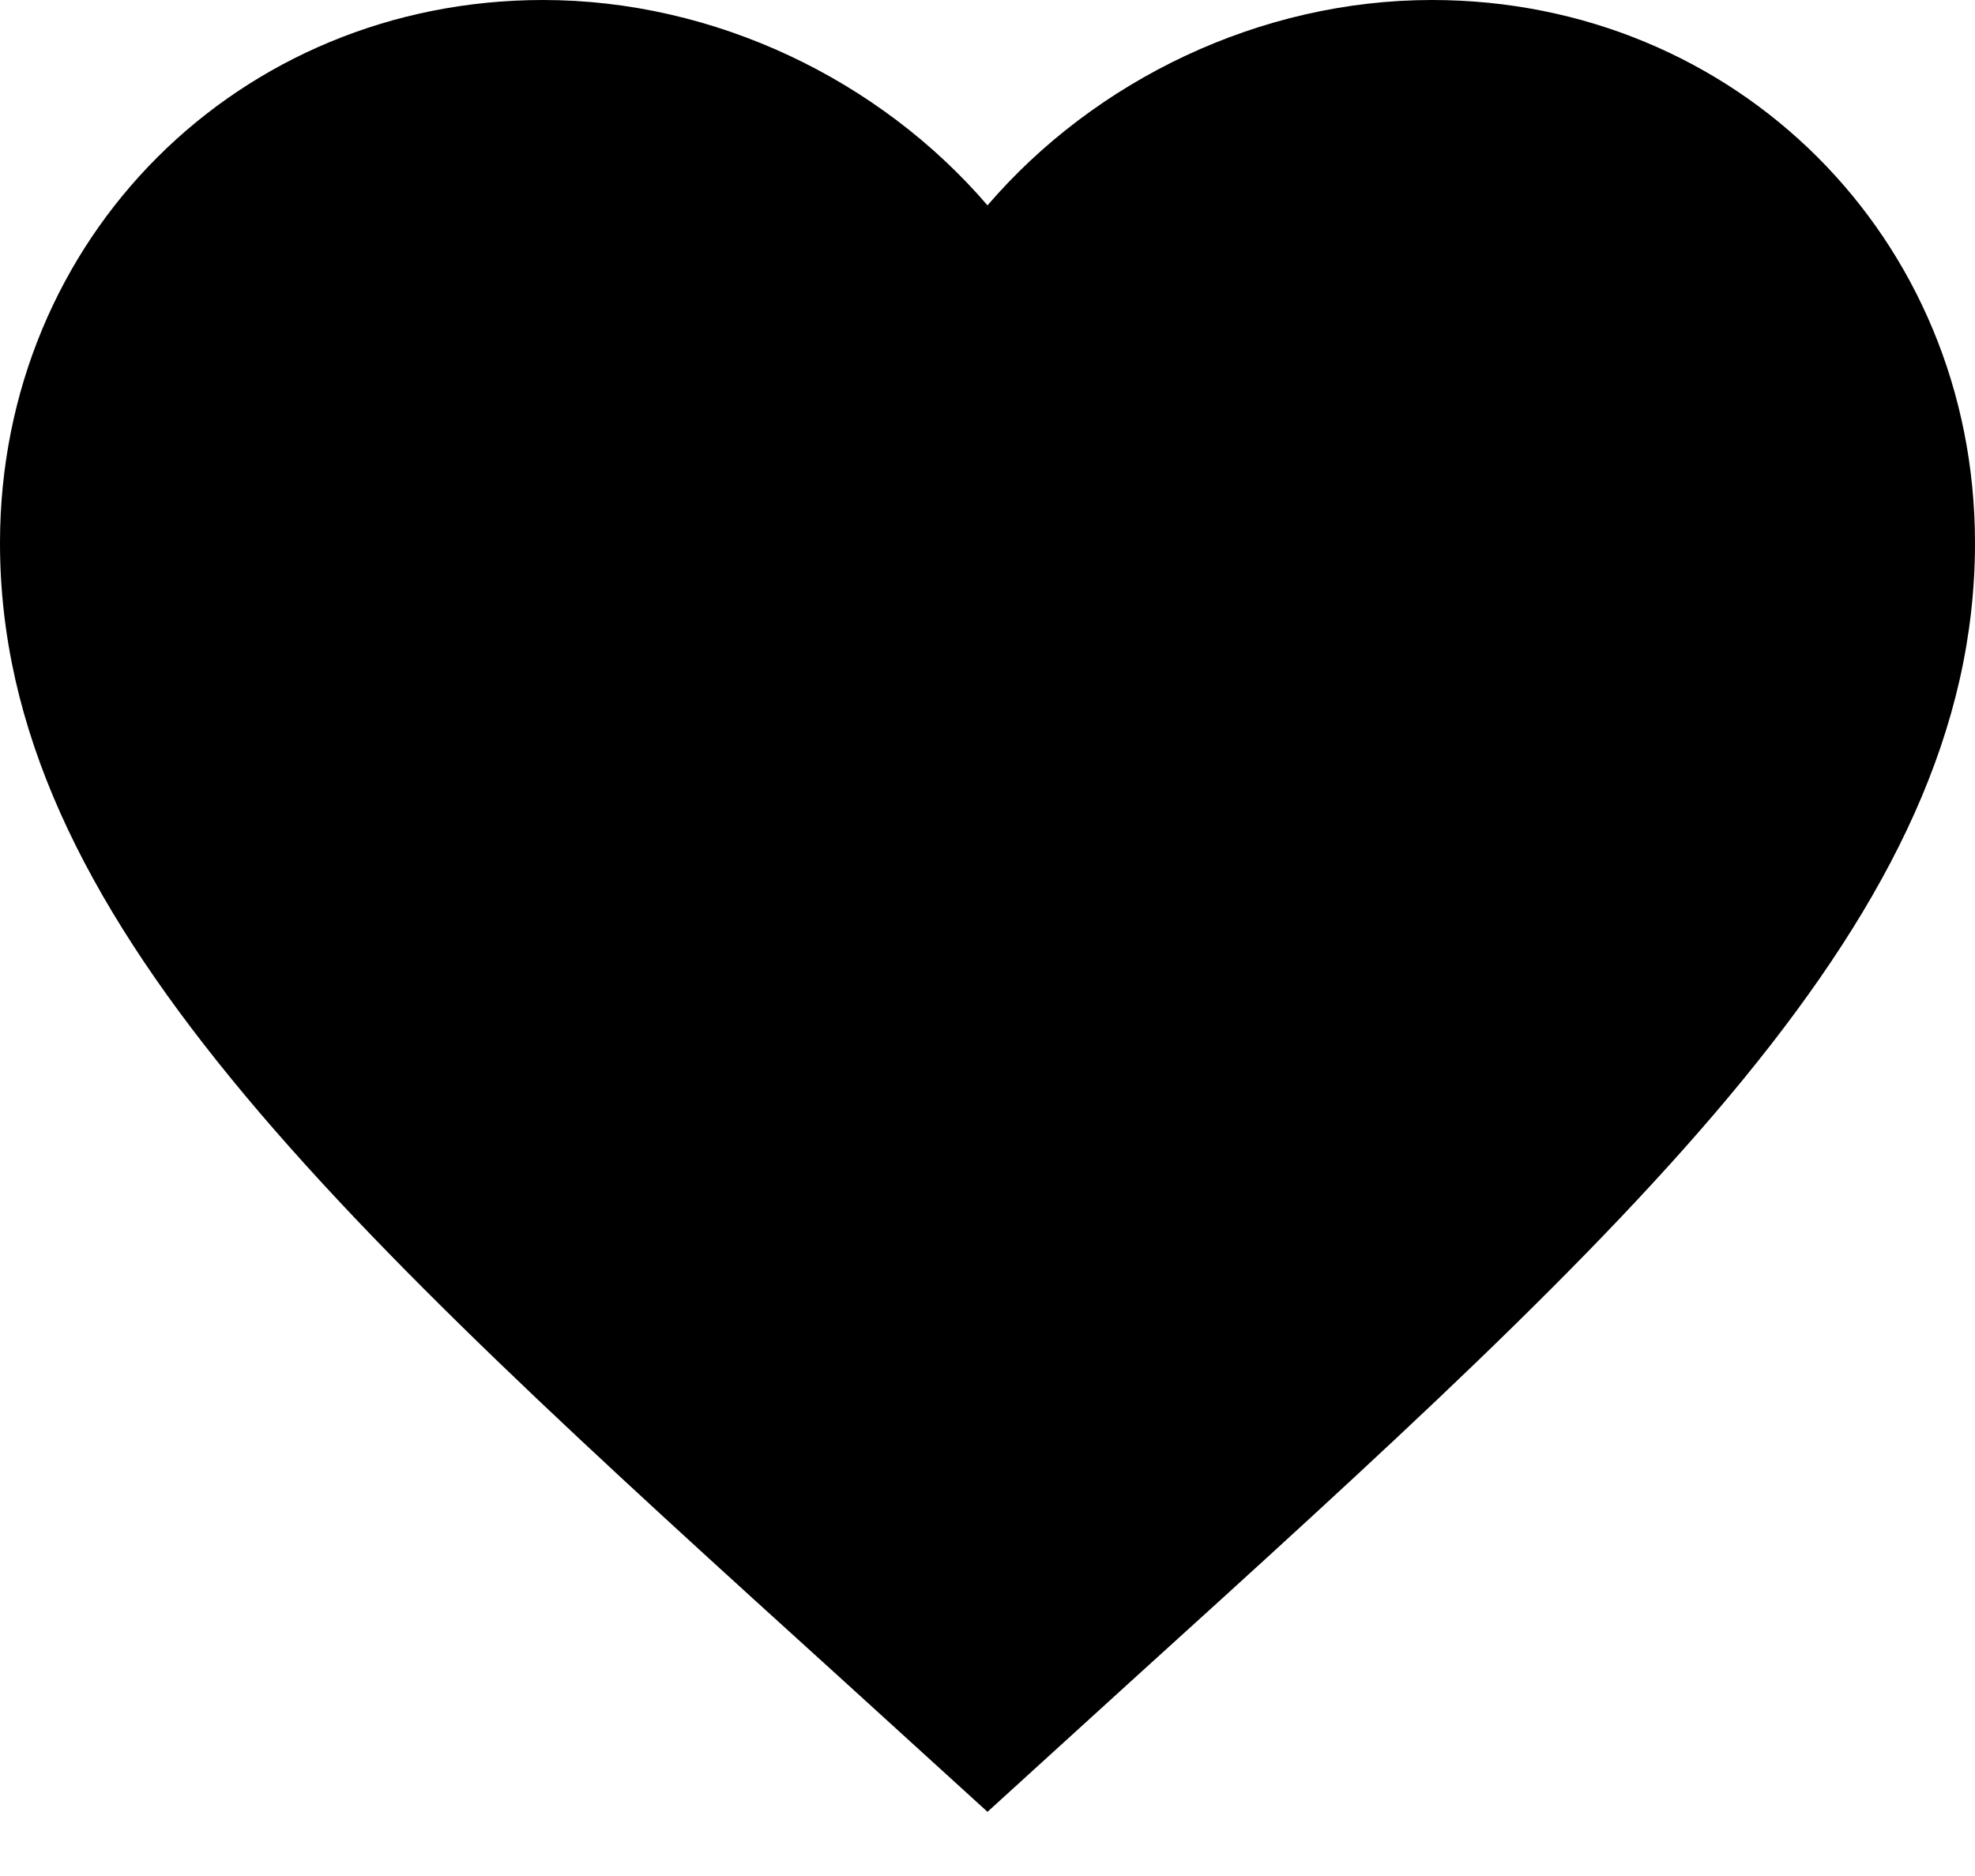
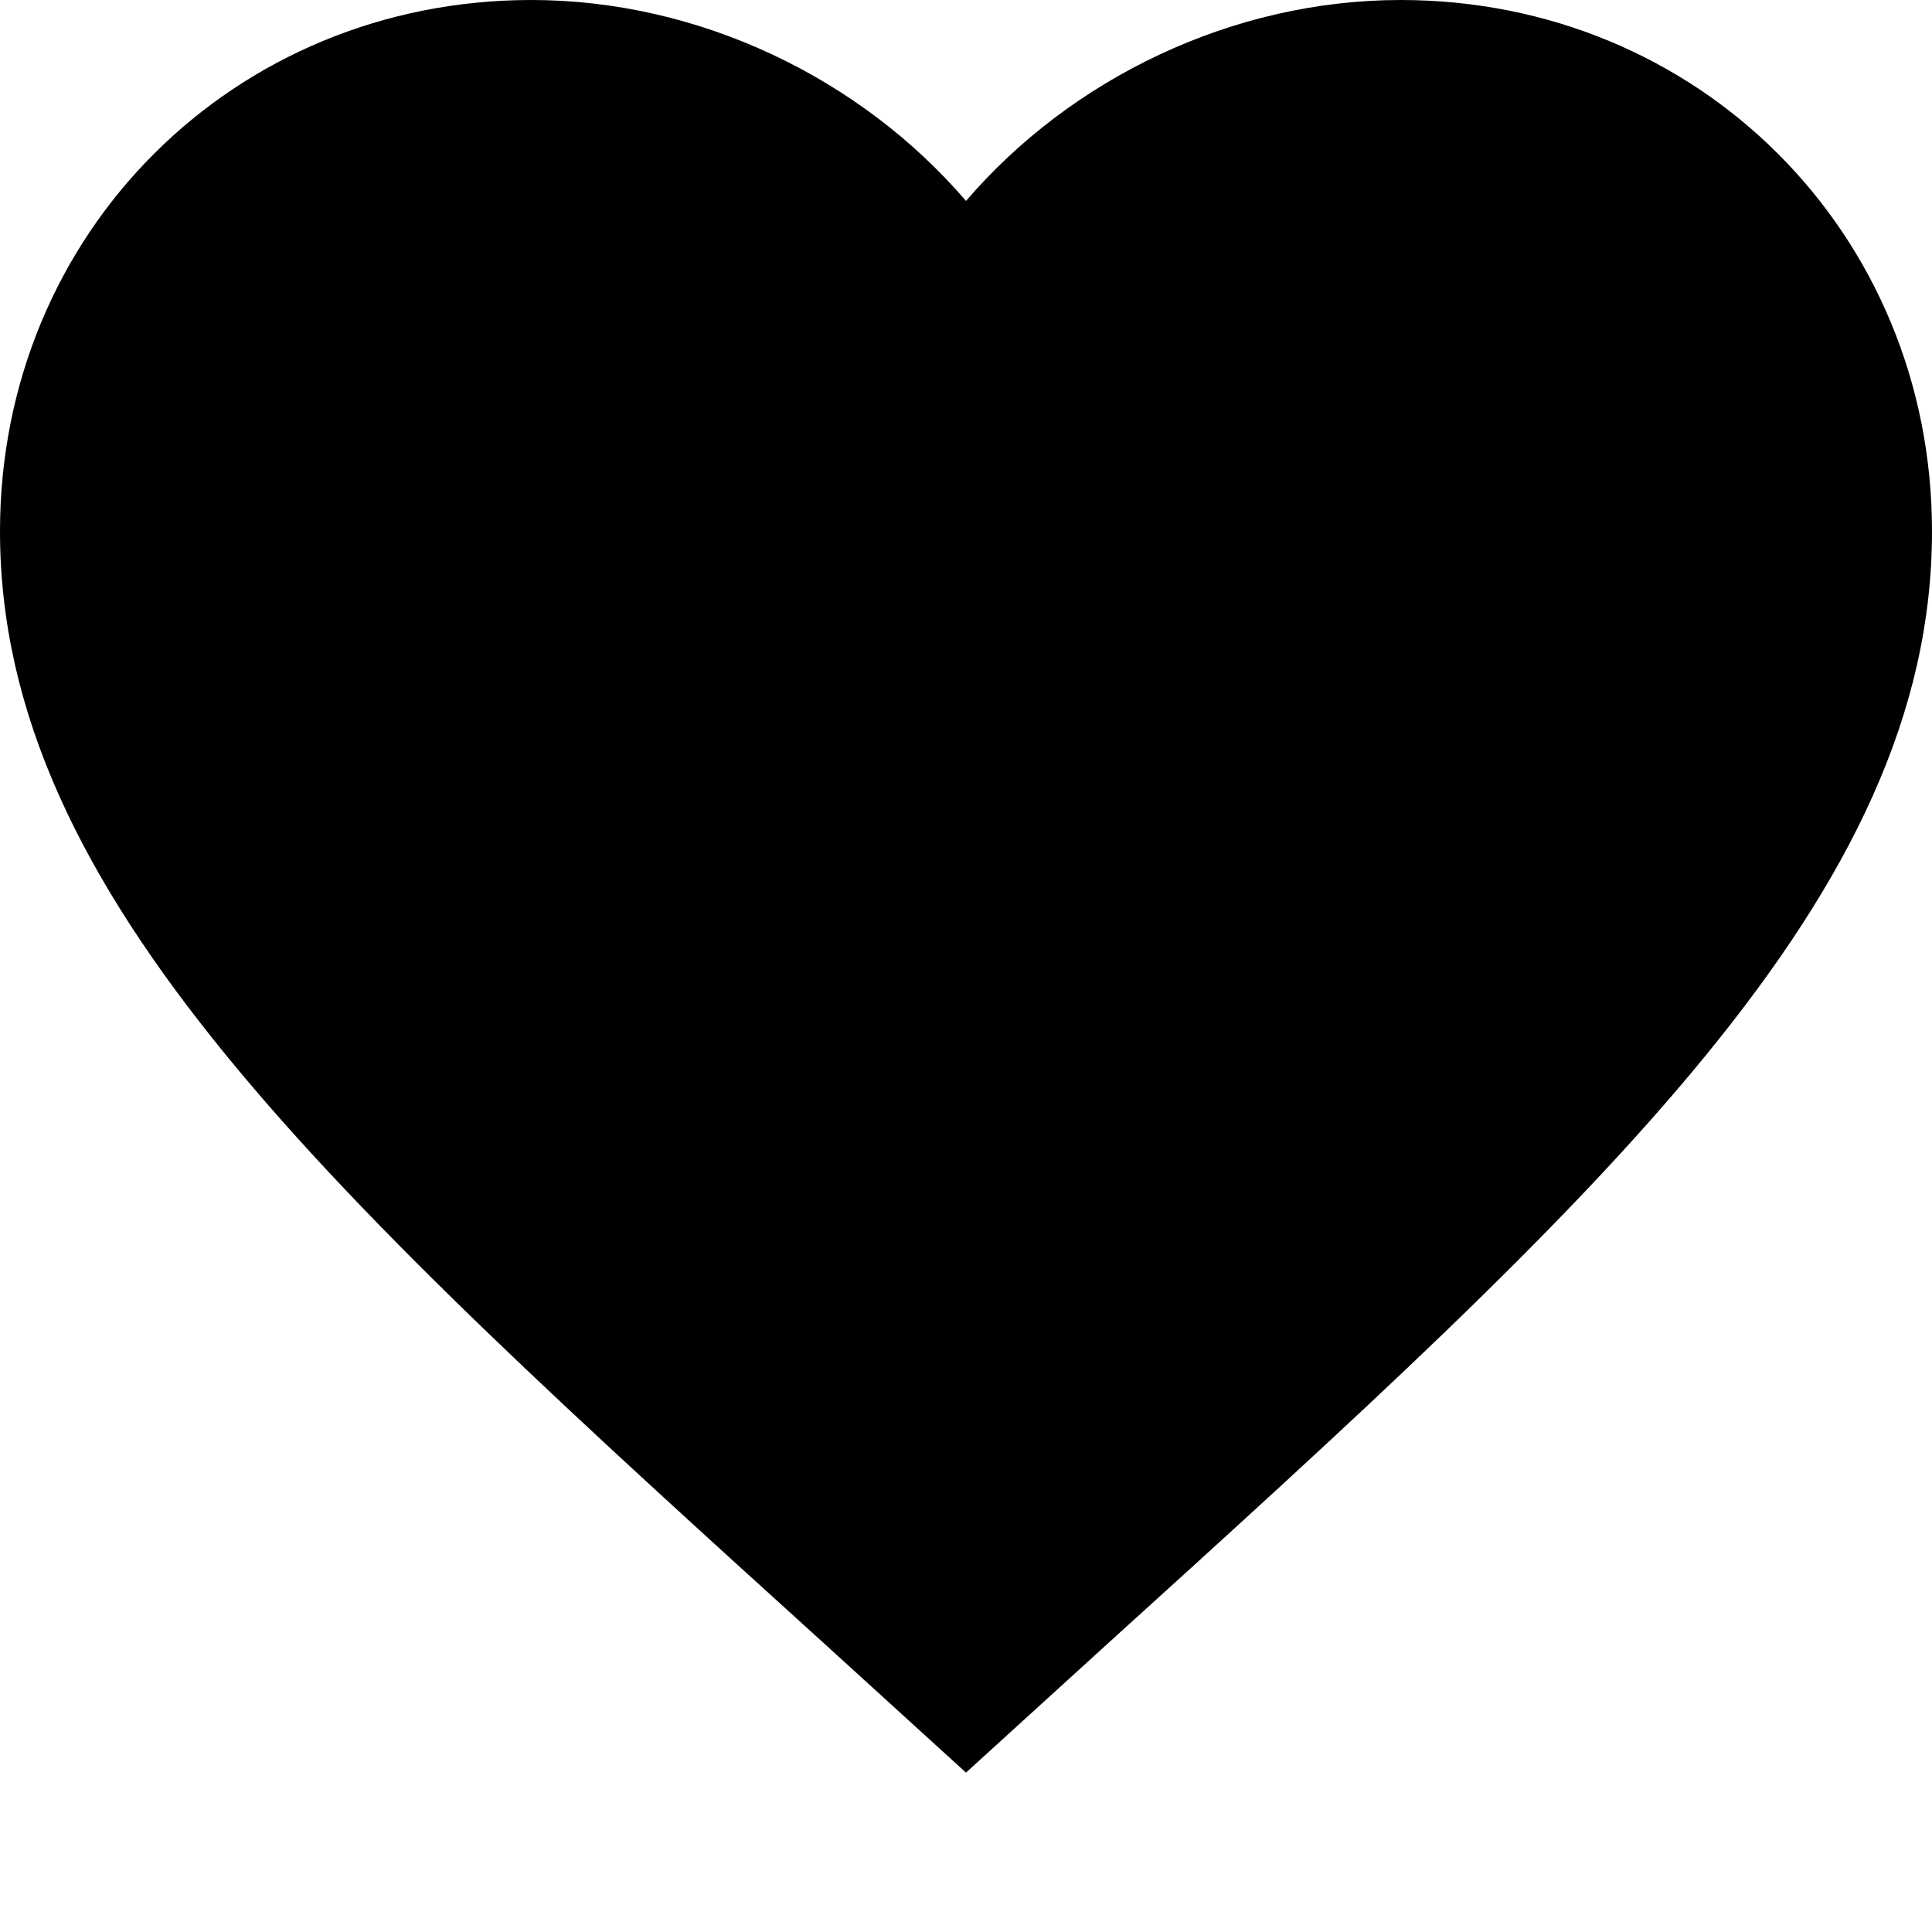
- <svg xmlns="http://www.w3.org/2000/svg" width="20" height="19" viewBox="0 0 20 19" fill="none">
+ <svg xmlns="http://www.w3.org/2000/svg" width="20" height="20" viewBox="0 0 20 20" fill="none">
  <path d="M10 18.35L8.55 17.03C3.4 12.36 0 9.27 0 5.5C0 2.41 2.42 0 5.5 0C7.24 0 8.91 0.81 10 2.08C11.09 0.81 12.76 0 14.5 0C17.58 0 20 2.41 20 5.5C20 9.27 16.6 12.36 11.45 17.03L10 18.35Z" fill="currentColor" />
</svg>
